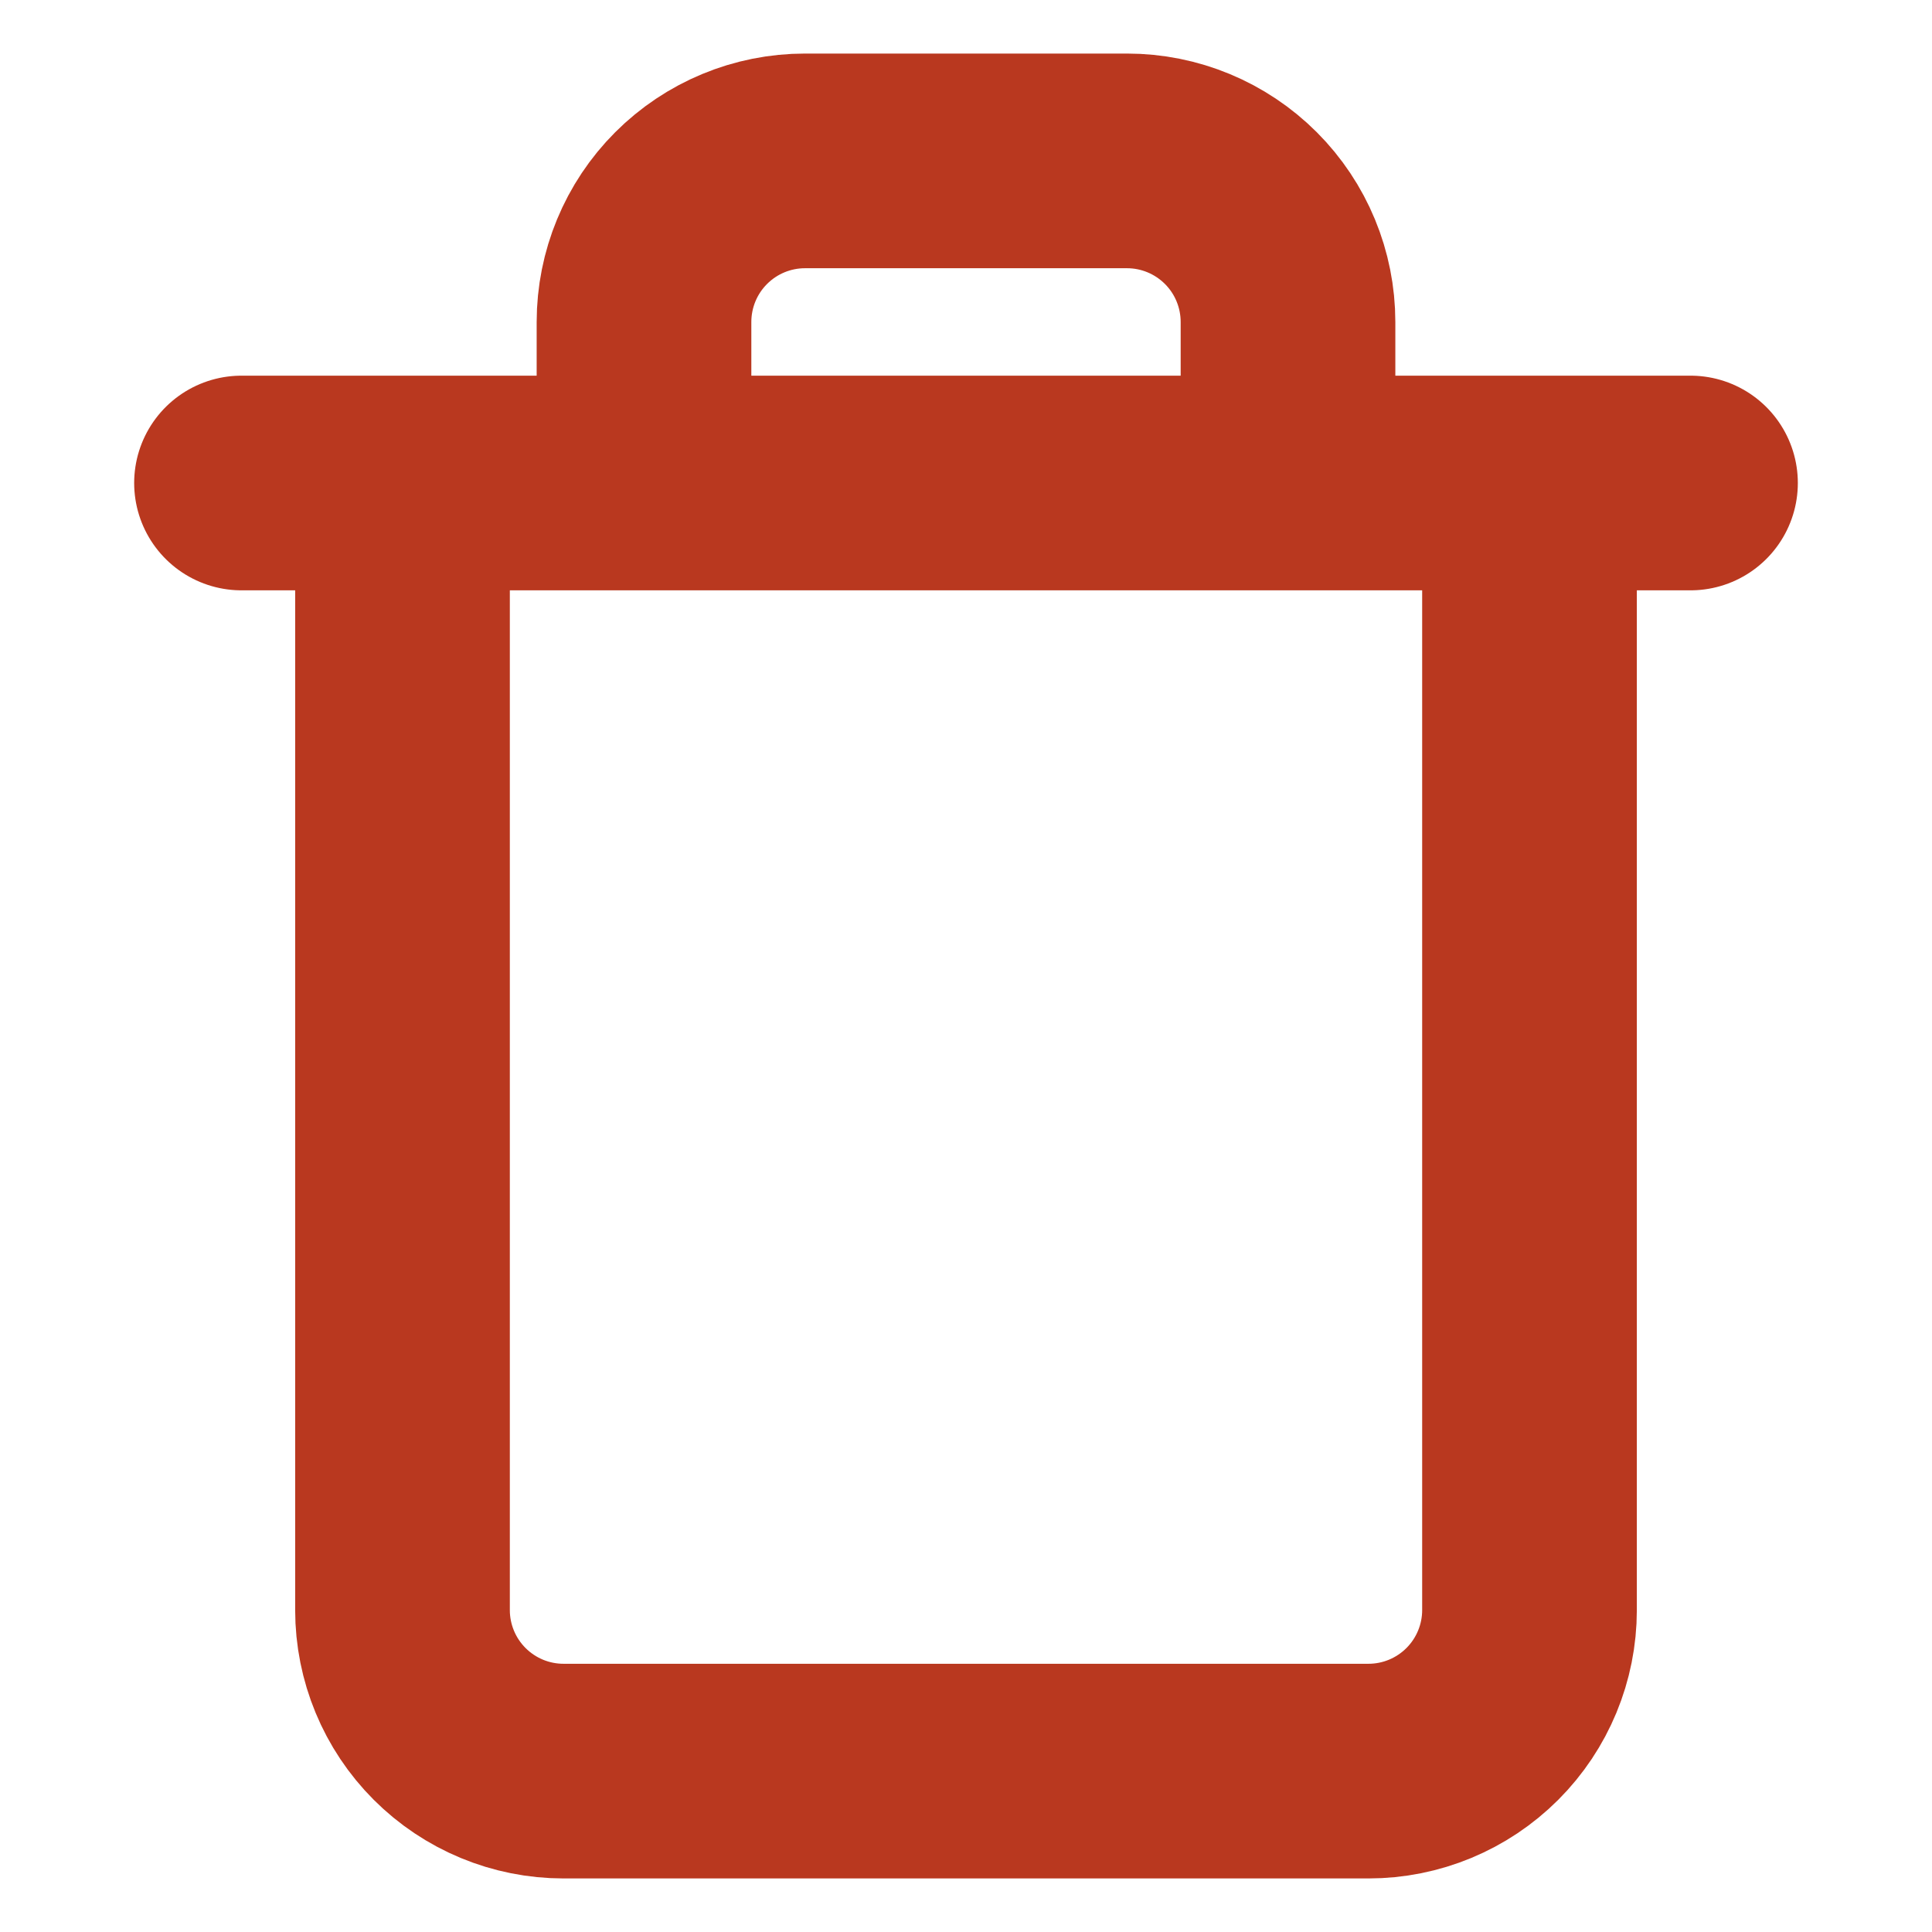
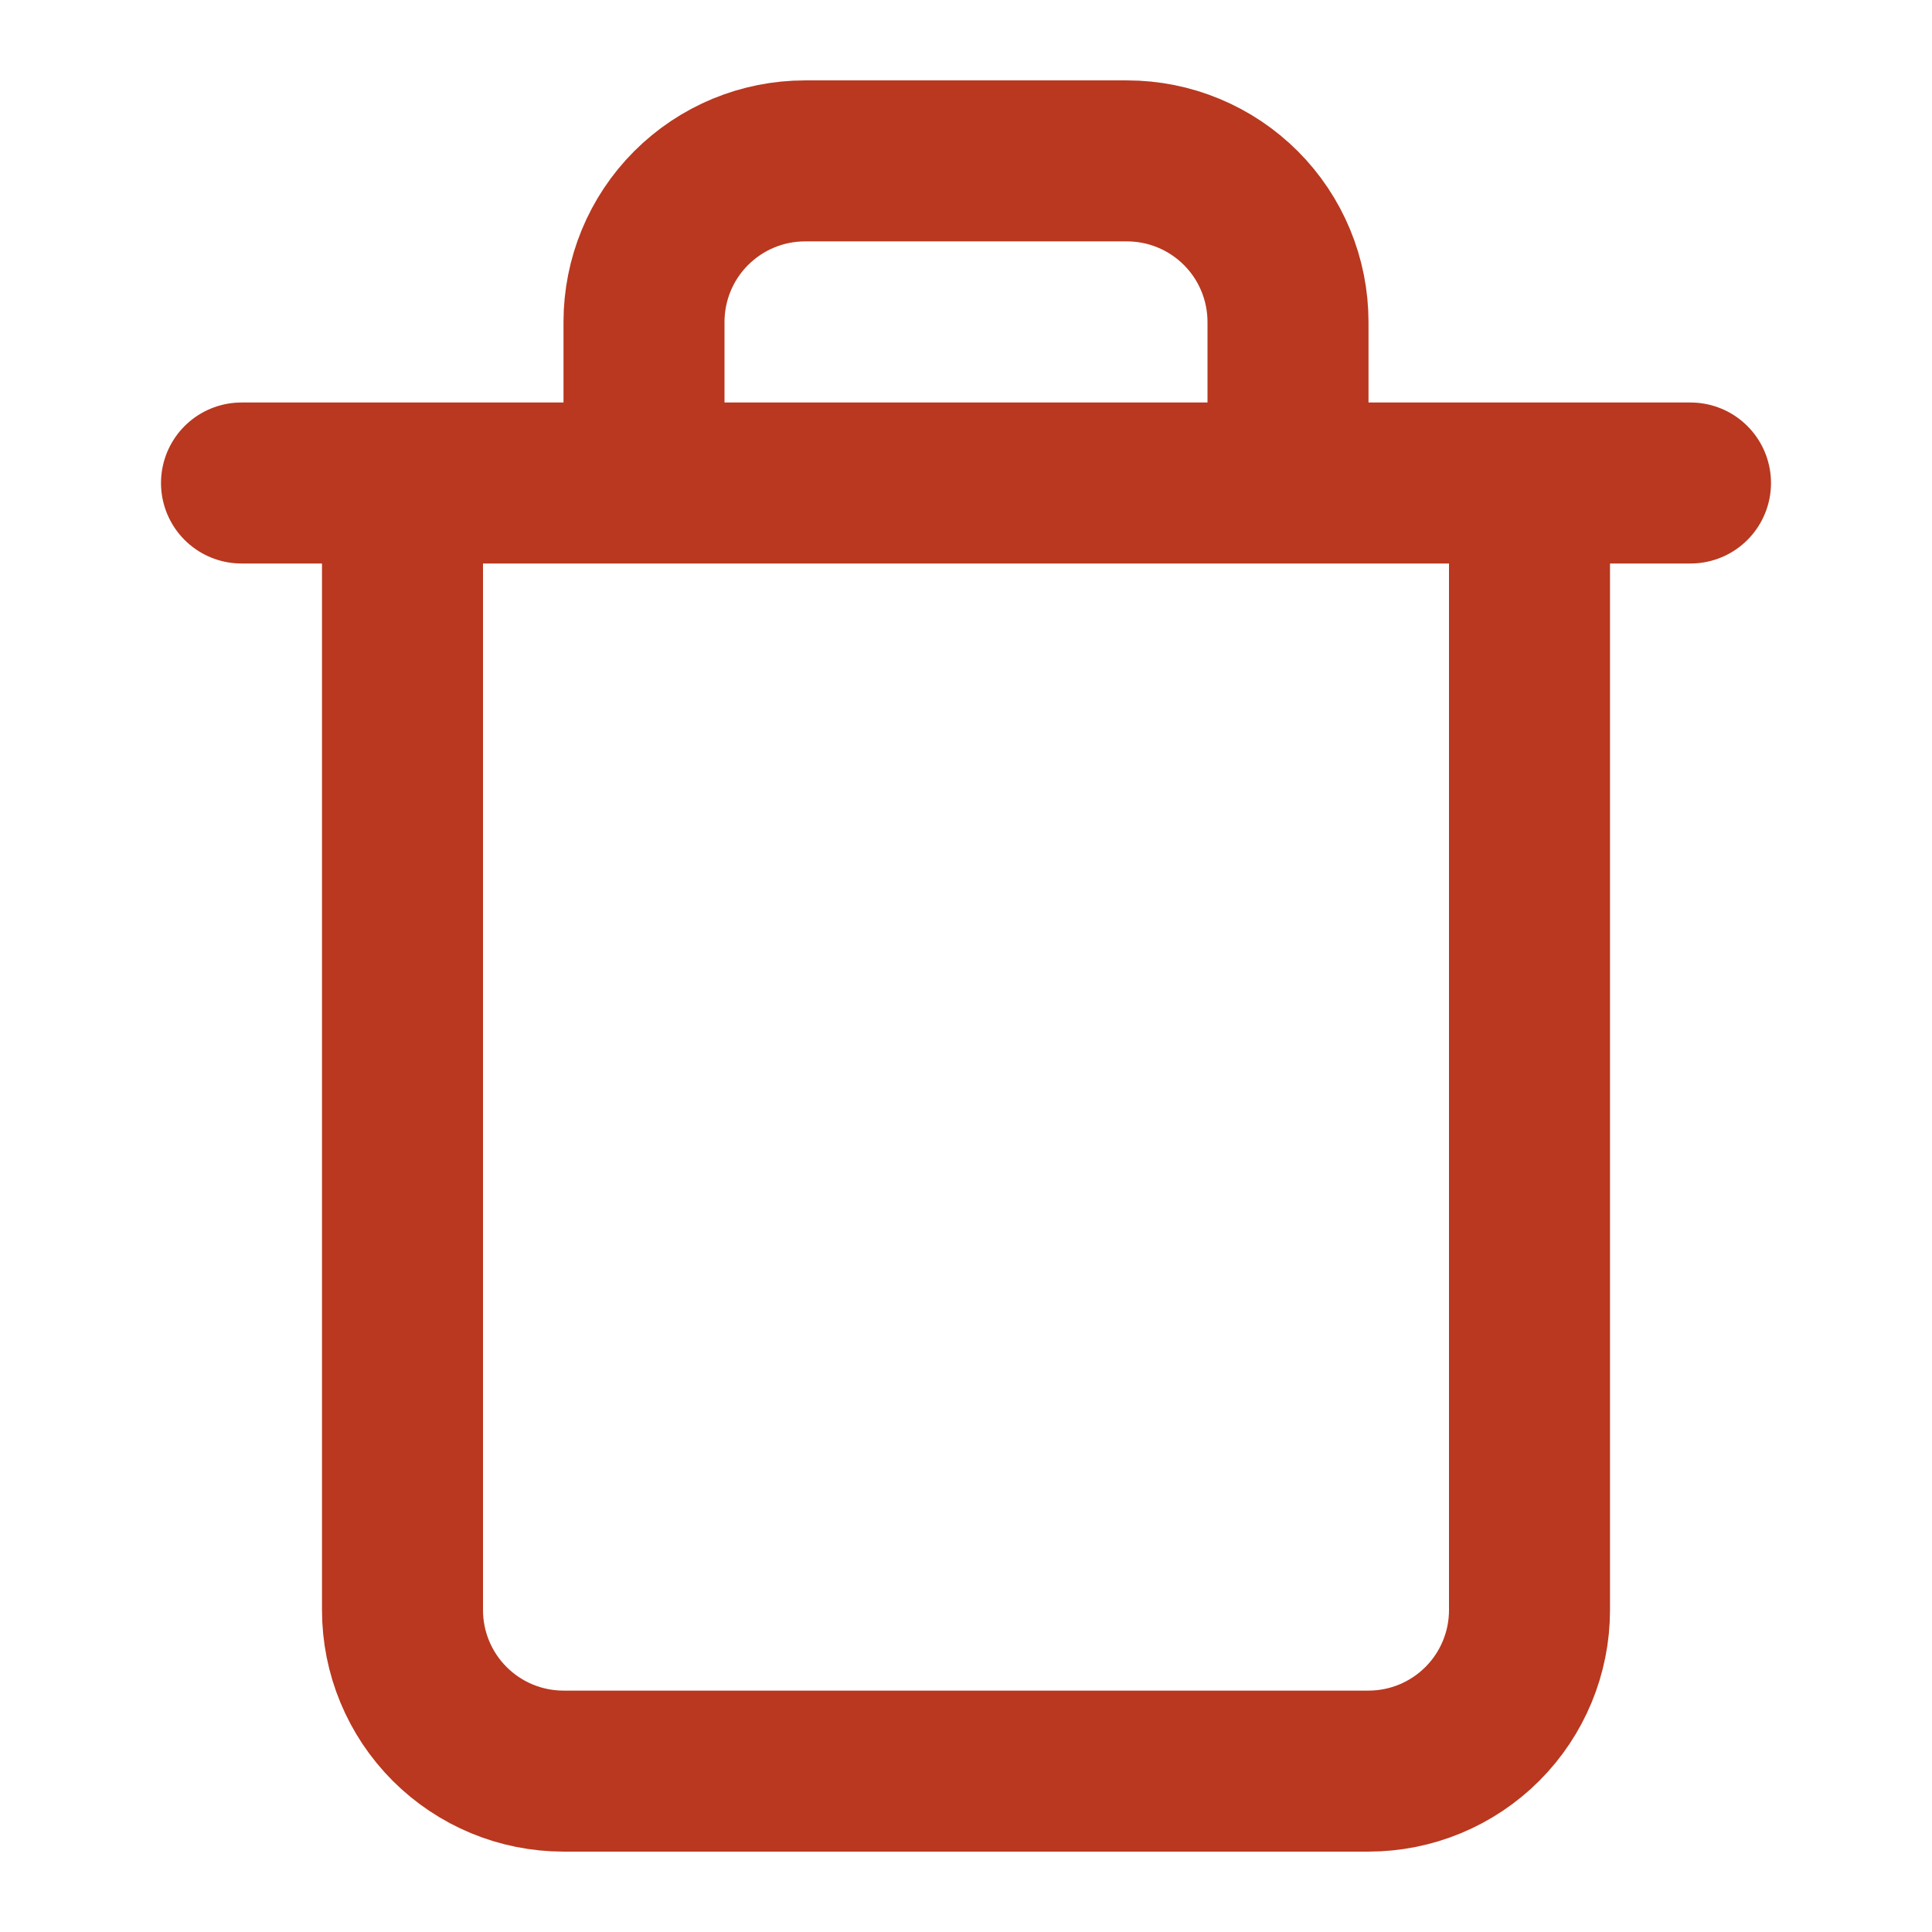
<svg xmlns="http://www.w3.org/2000/svg" preserveAspectRatio="none" overflow="visible" style="display: block;" width="18" height="18" viewBox="0 0 18 18" fill="none">
  <g id="trash">
-     <path id="Vector" d="M14.25 4.5V15.001C14.25 15.398 14.092 15.78 13.811 16.061C13.529 16.343 13.148 16.501 12.75 16.501H5.25C4.852 16.501 4.471 16.343 4.189 16.061C3.908 15.78 3.75 15.398 3.75 15.001V4.5M2.25 4.5H15.75M6 4.5V3C6 2.602 6.158 2.22 6.439 1.939C6.721 1.657 7.102 1.499 7.5 1.499H10.5C10.898 1.499 11.279 1.657 11.561 1.939C11.842 2.22 12 2.602 12 3V4.5" stroke="#B9381F" stroke-width="2" stroke-linecap="round" />
+     <path id="Vector" d="M14.25 4.5V15.001C14.25 15.398 14.092 15.78 13.811 16.061C13.529 16.343 13.148 16.501 12.75 16.501H5.25C4.852 16.501 4.471 16.343 4.189 16.061C3.908 15.78 3.75 15.398 3.75 15.001V4.5M2.25 4.5H15.75M6 4.5V3C6 2.602 6.158 2.22 6.439 1.939C6.721 1.657 7.102 1.499 7.5 1.499H10.5C10.898 1.499 11.279 1.657 11.561 1.939C11.842 2.22 12 2.602 12 3V4.5" stroke="#B9381F" stroke-width="1.5" stroke-linecap="round" />
  </g>
</svg>
